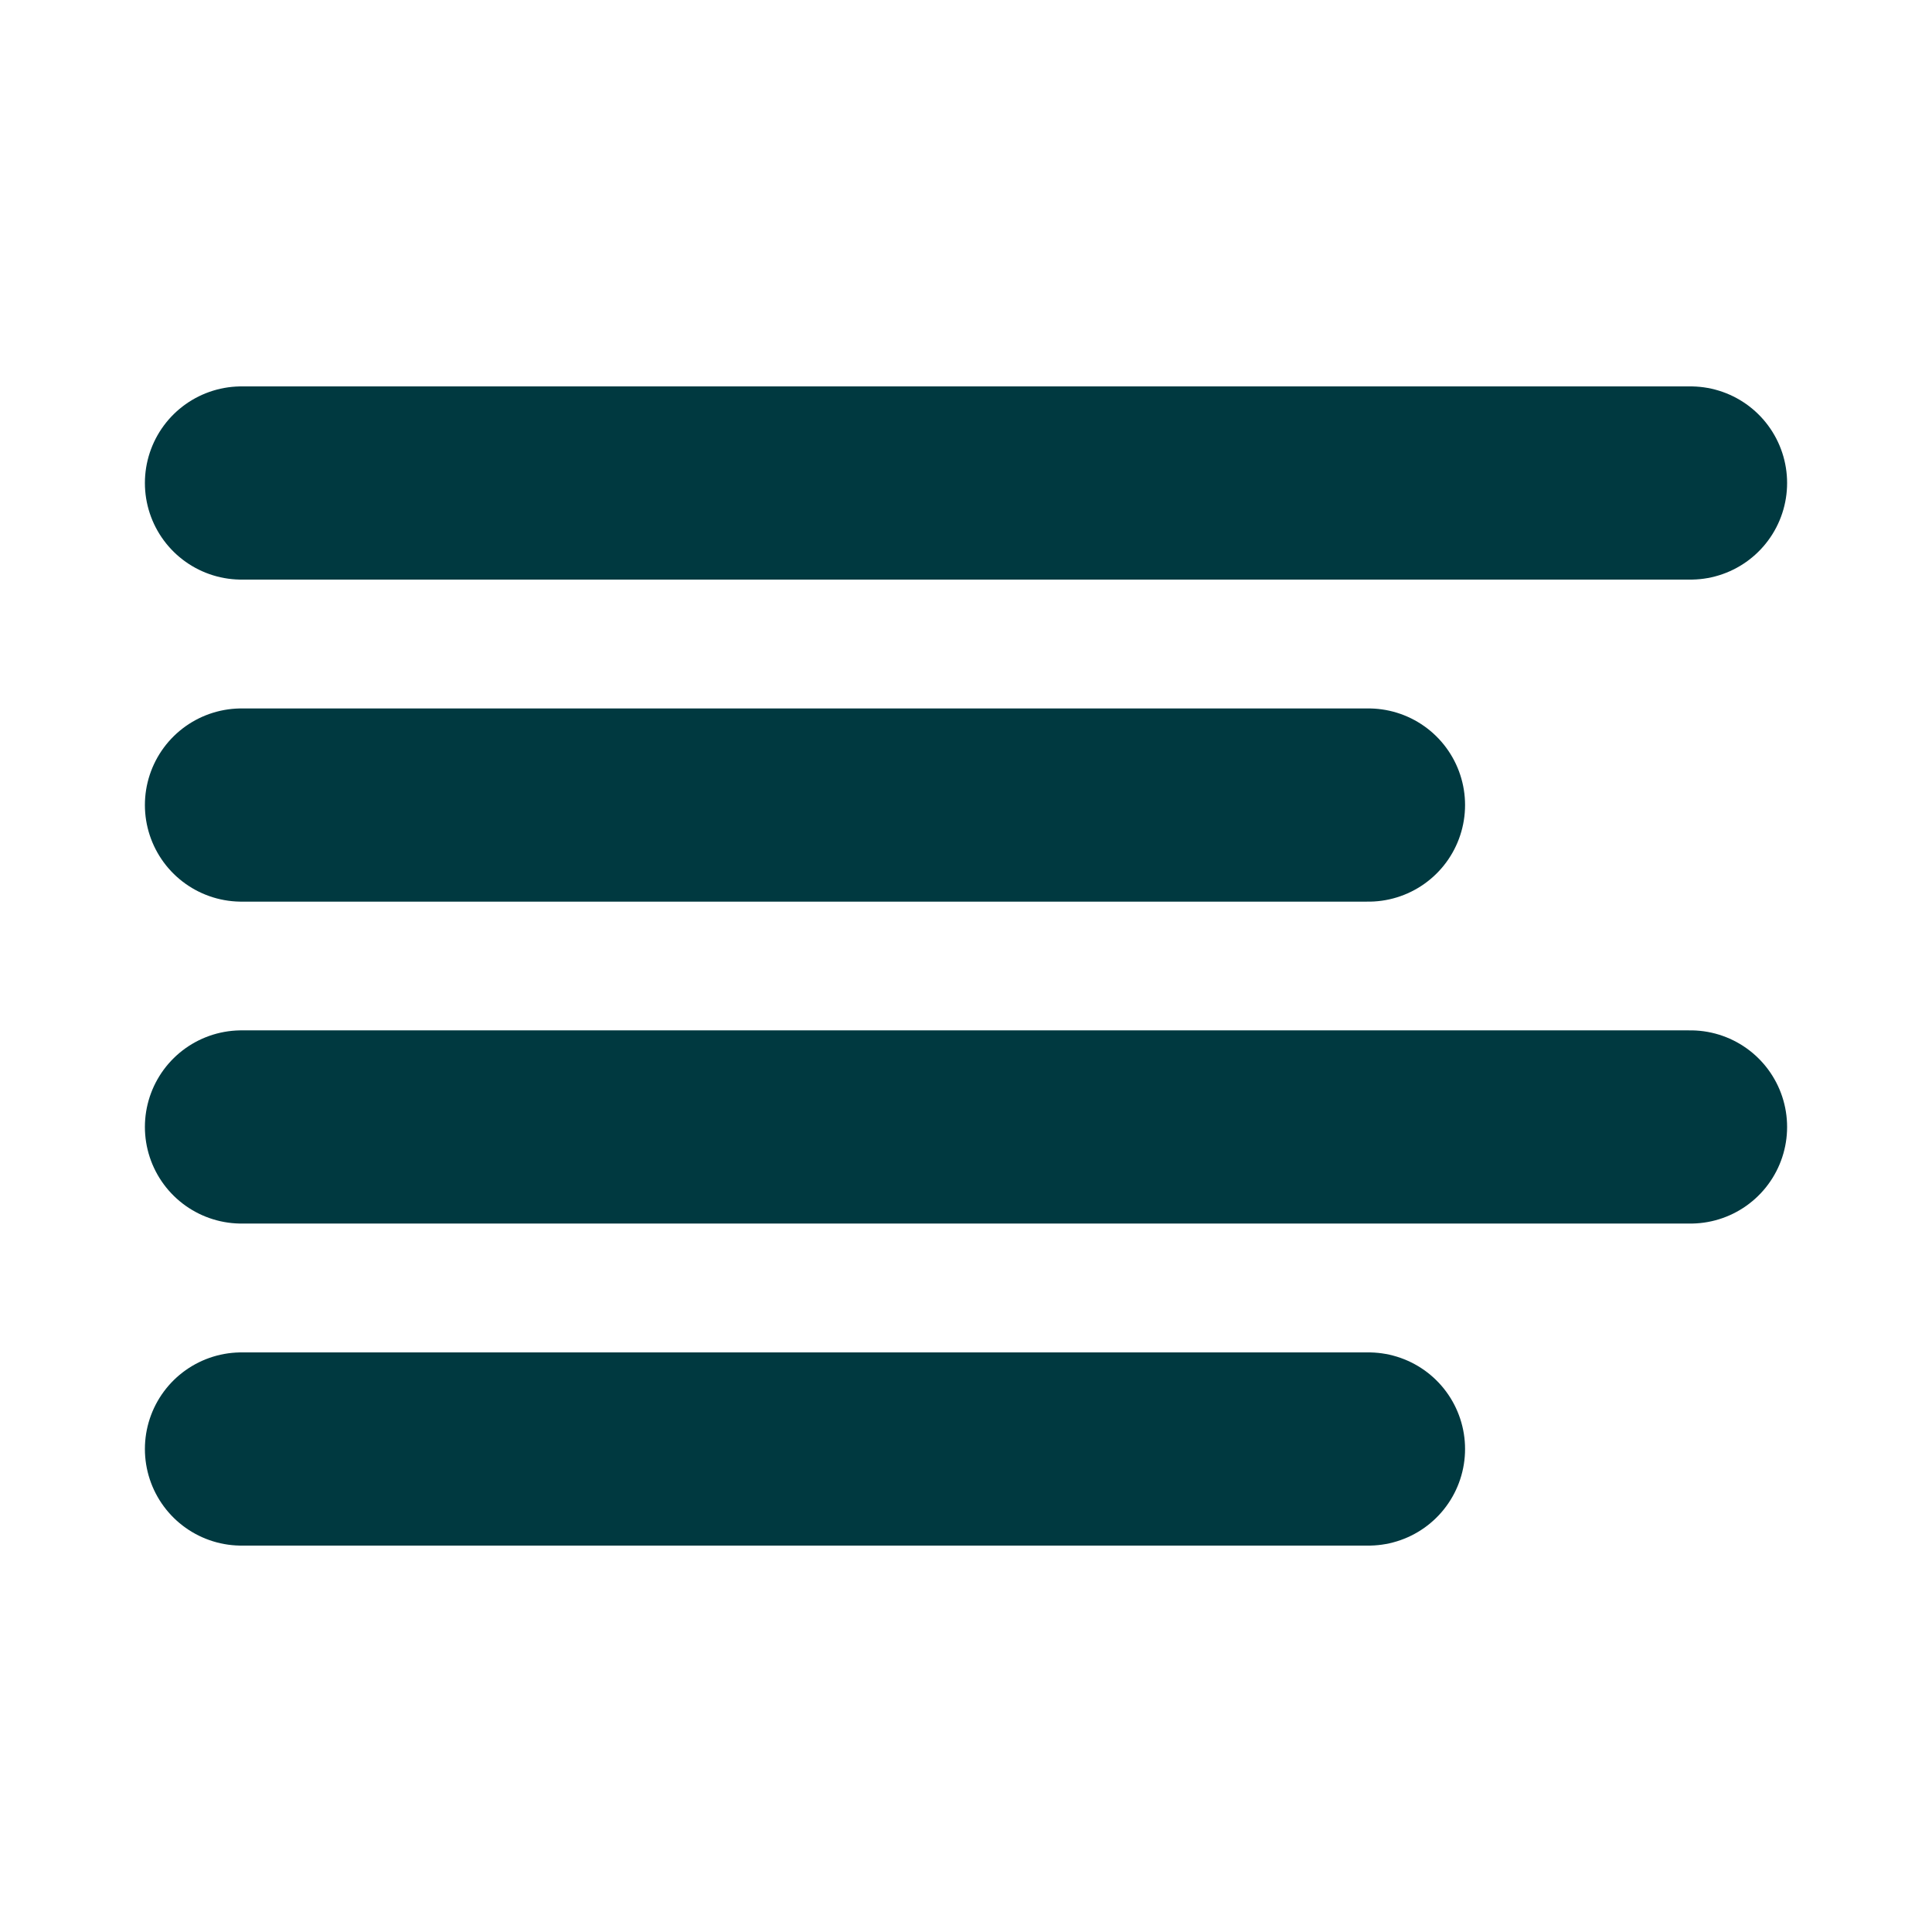
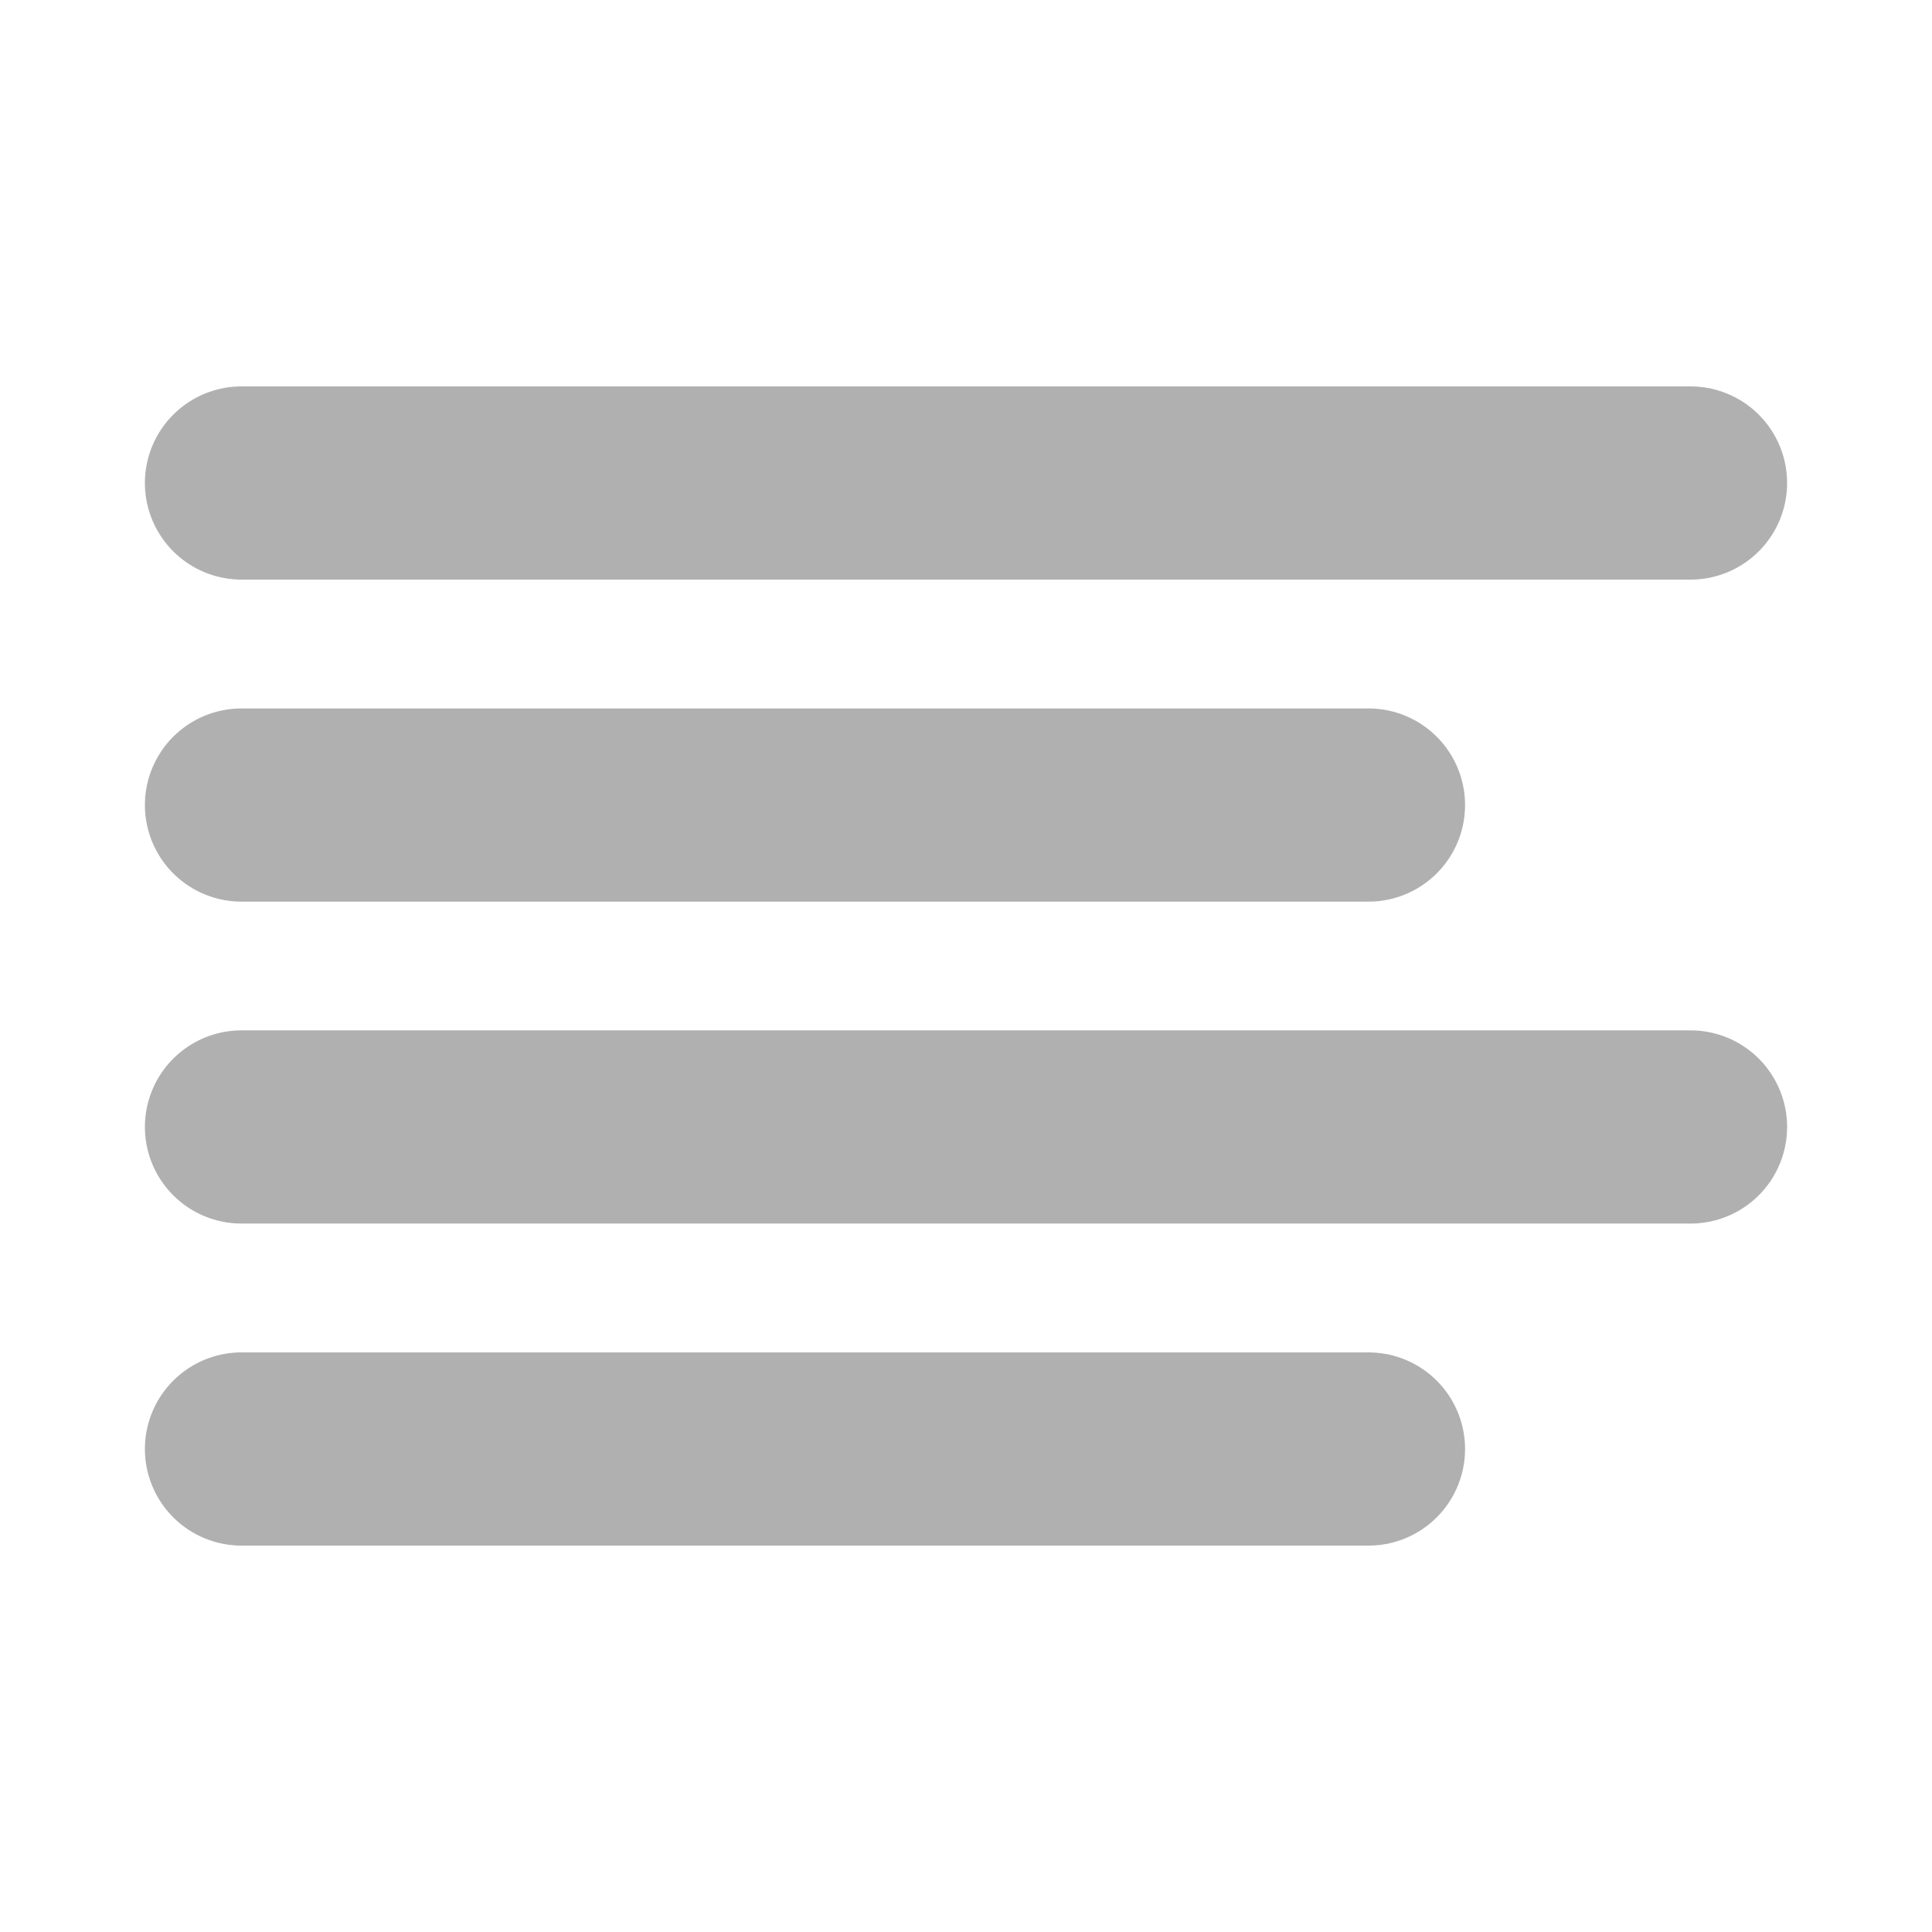
<svg xmlns="http://www.w3.org/2000/svg" width="16" height="16" viewBox="0 0 16 16" fill="none">
-   <path d="M11.333 6.667H2M14 4H2M14 9.333H2M11.333 12H2" stroke="#003940" stroke-width="1.6" stroke-linecap="round" stroke-linejoin="round" />
+   <path d="M11.333 6.667H2M14 4H2M14 9.333H2M11.333 12H2" stroke="#B0B0B0" stroke-width="1.6" stroke-linecap="round" stroke-linejoin="round" />
</svg>
